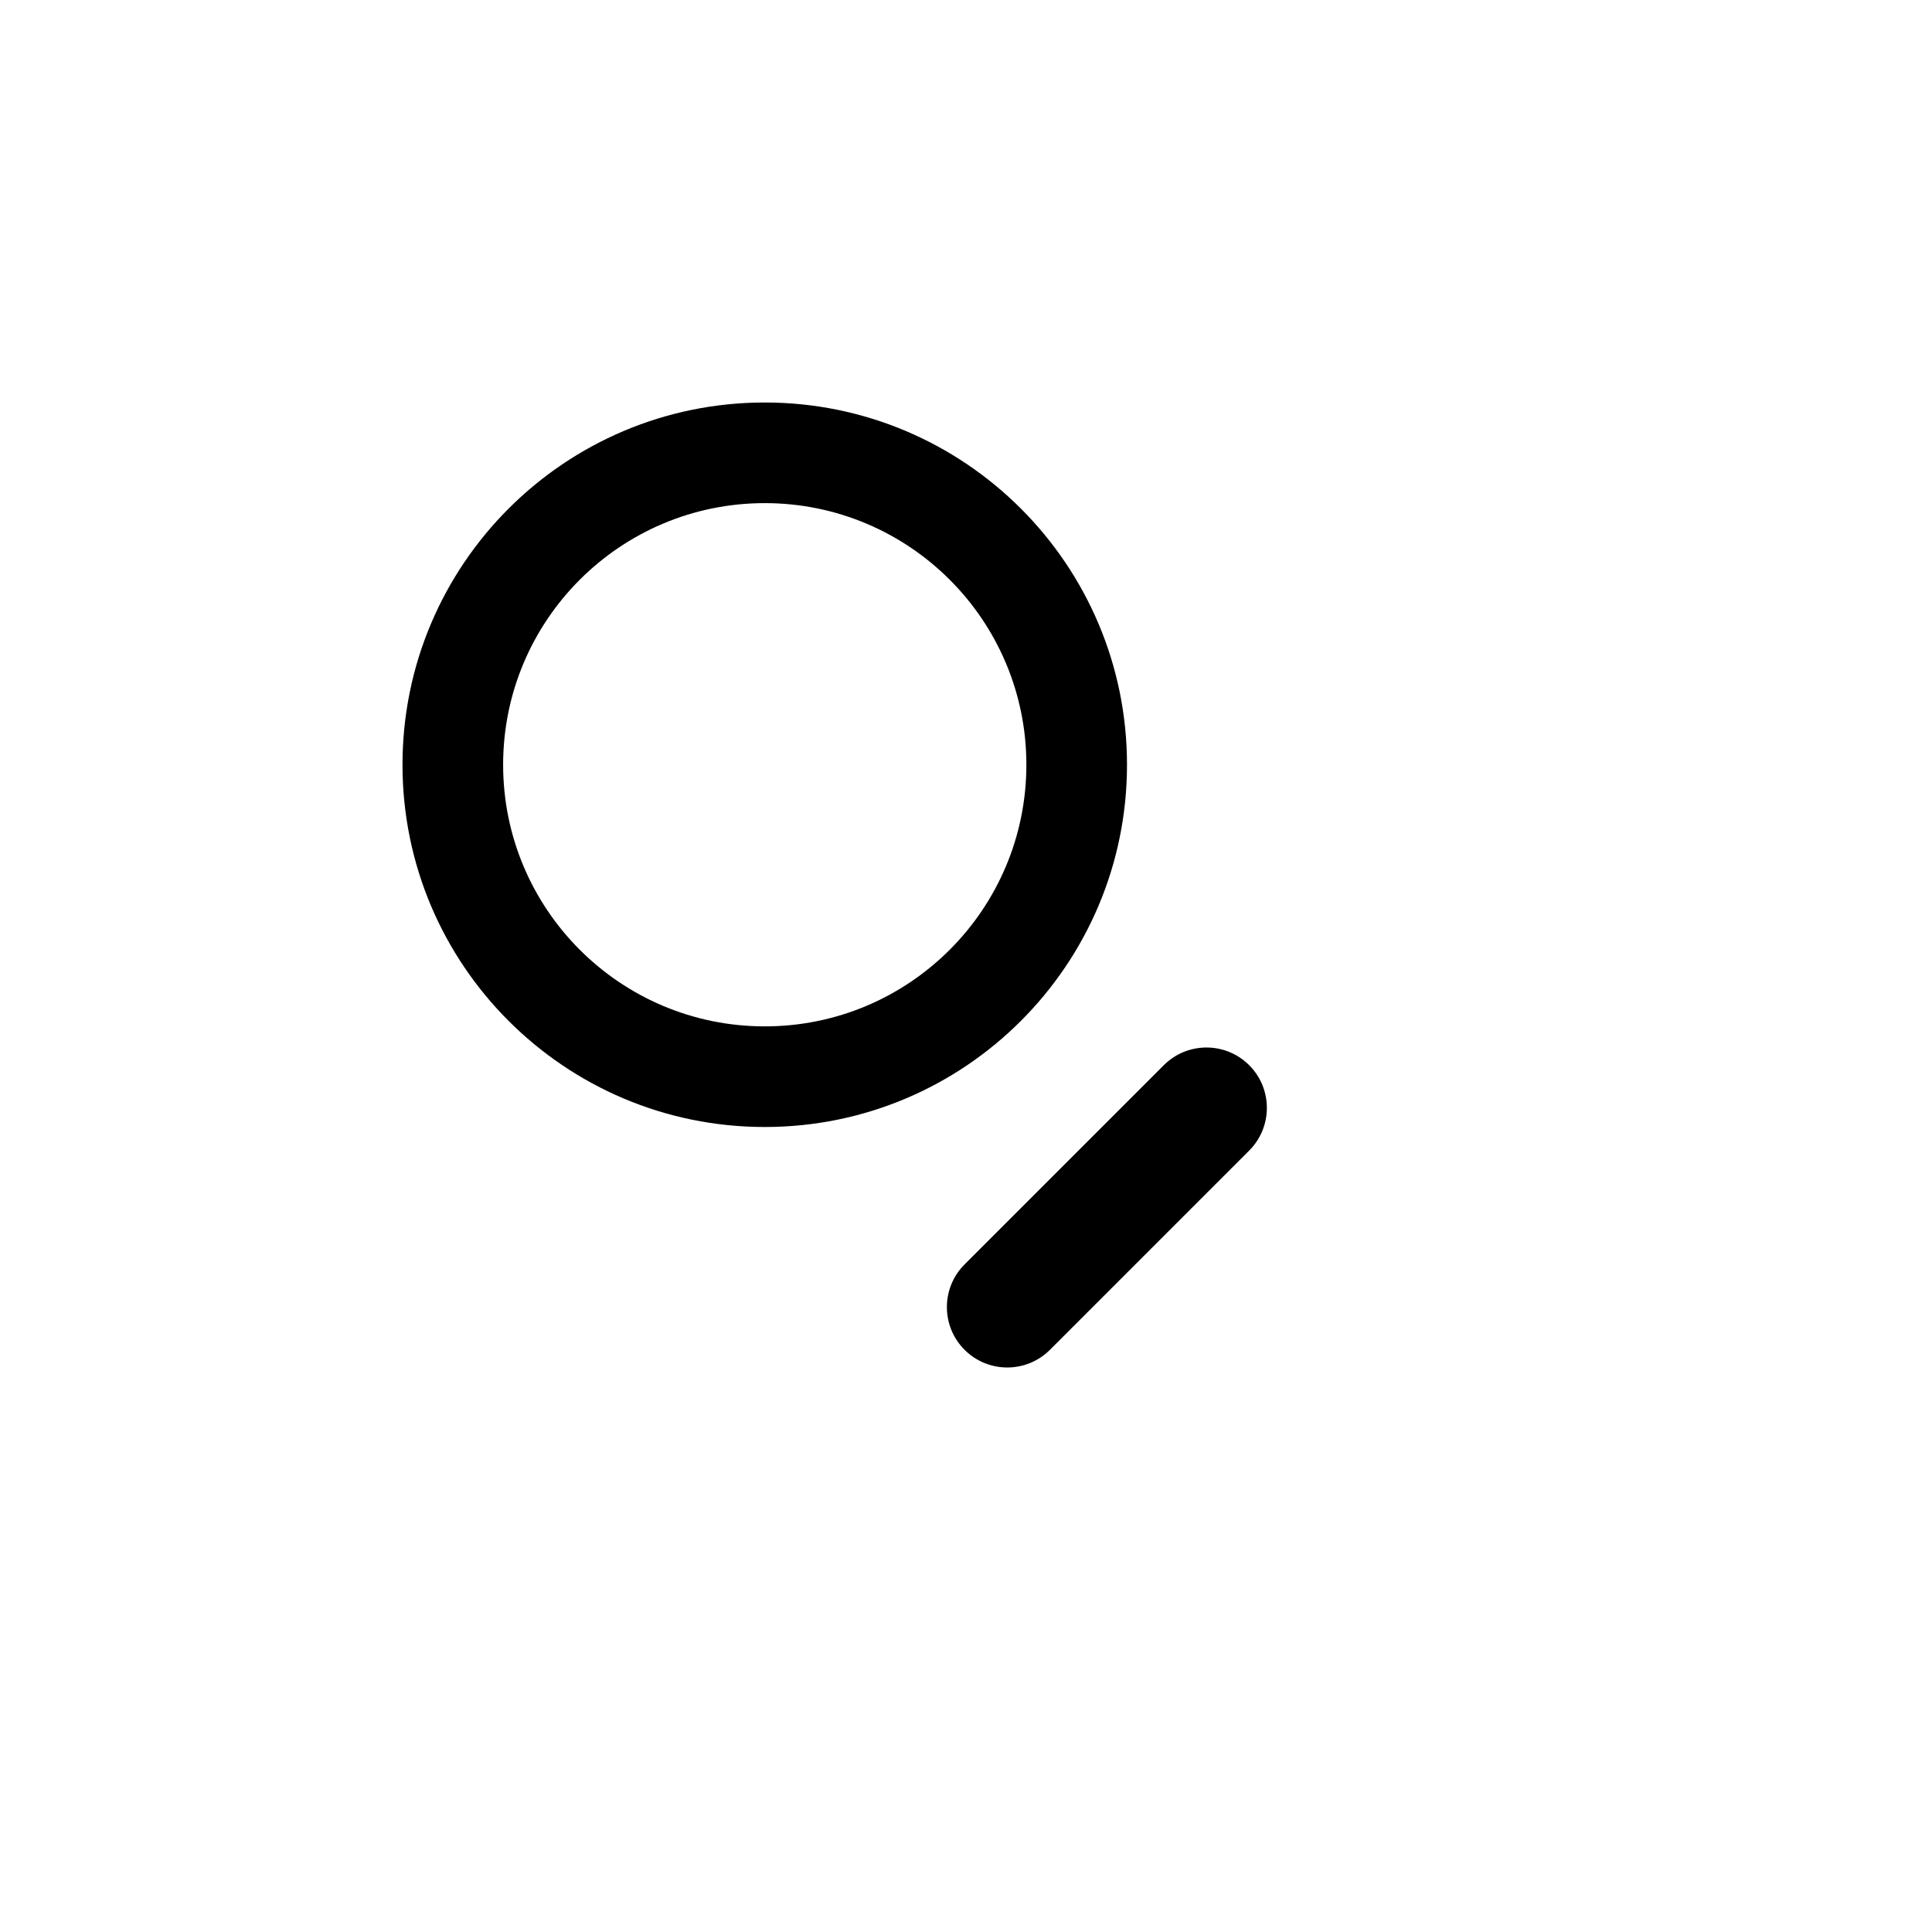
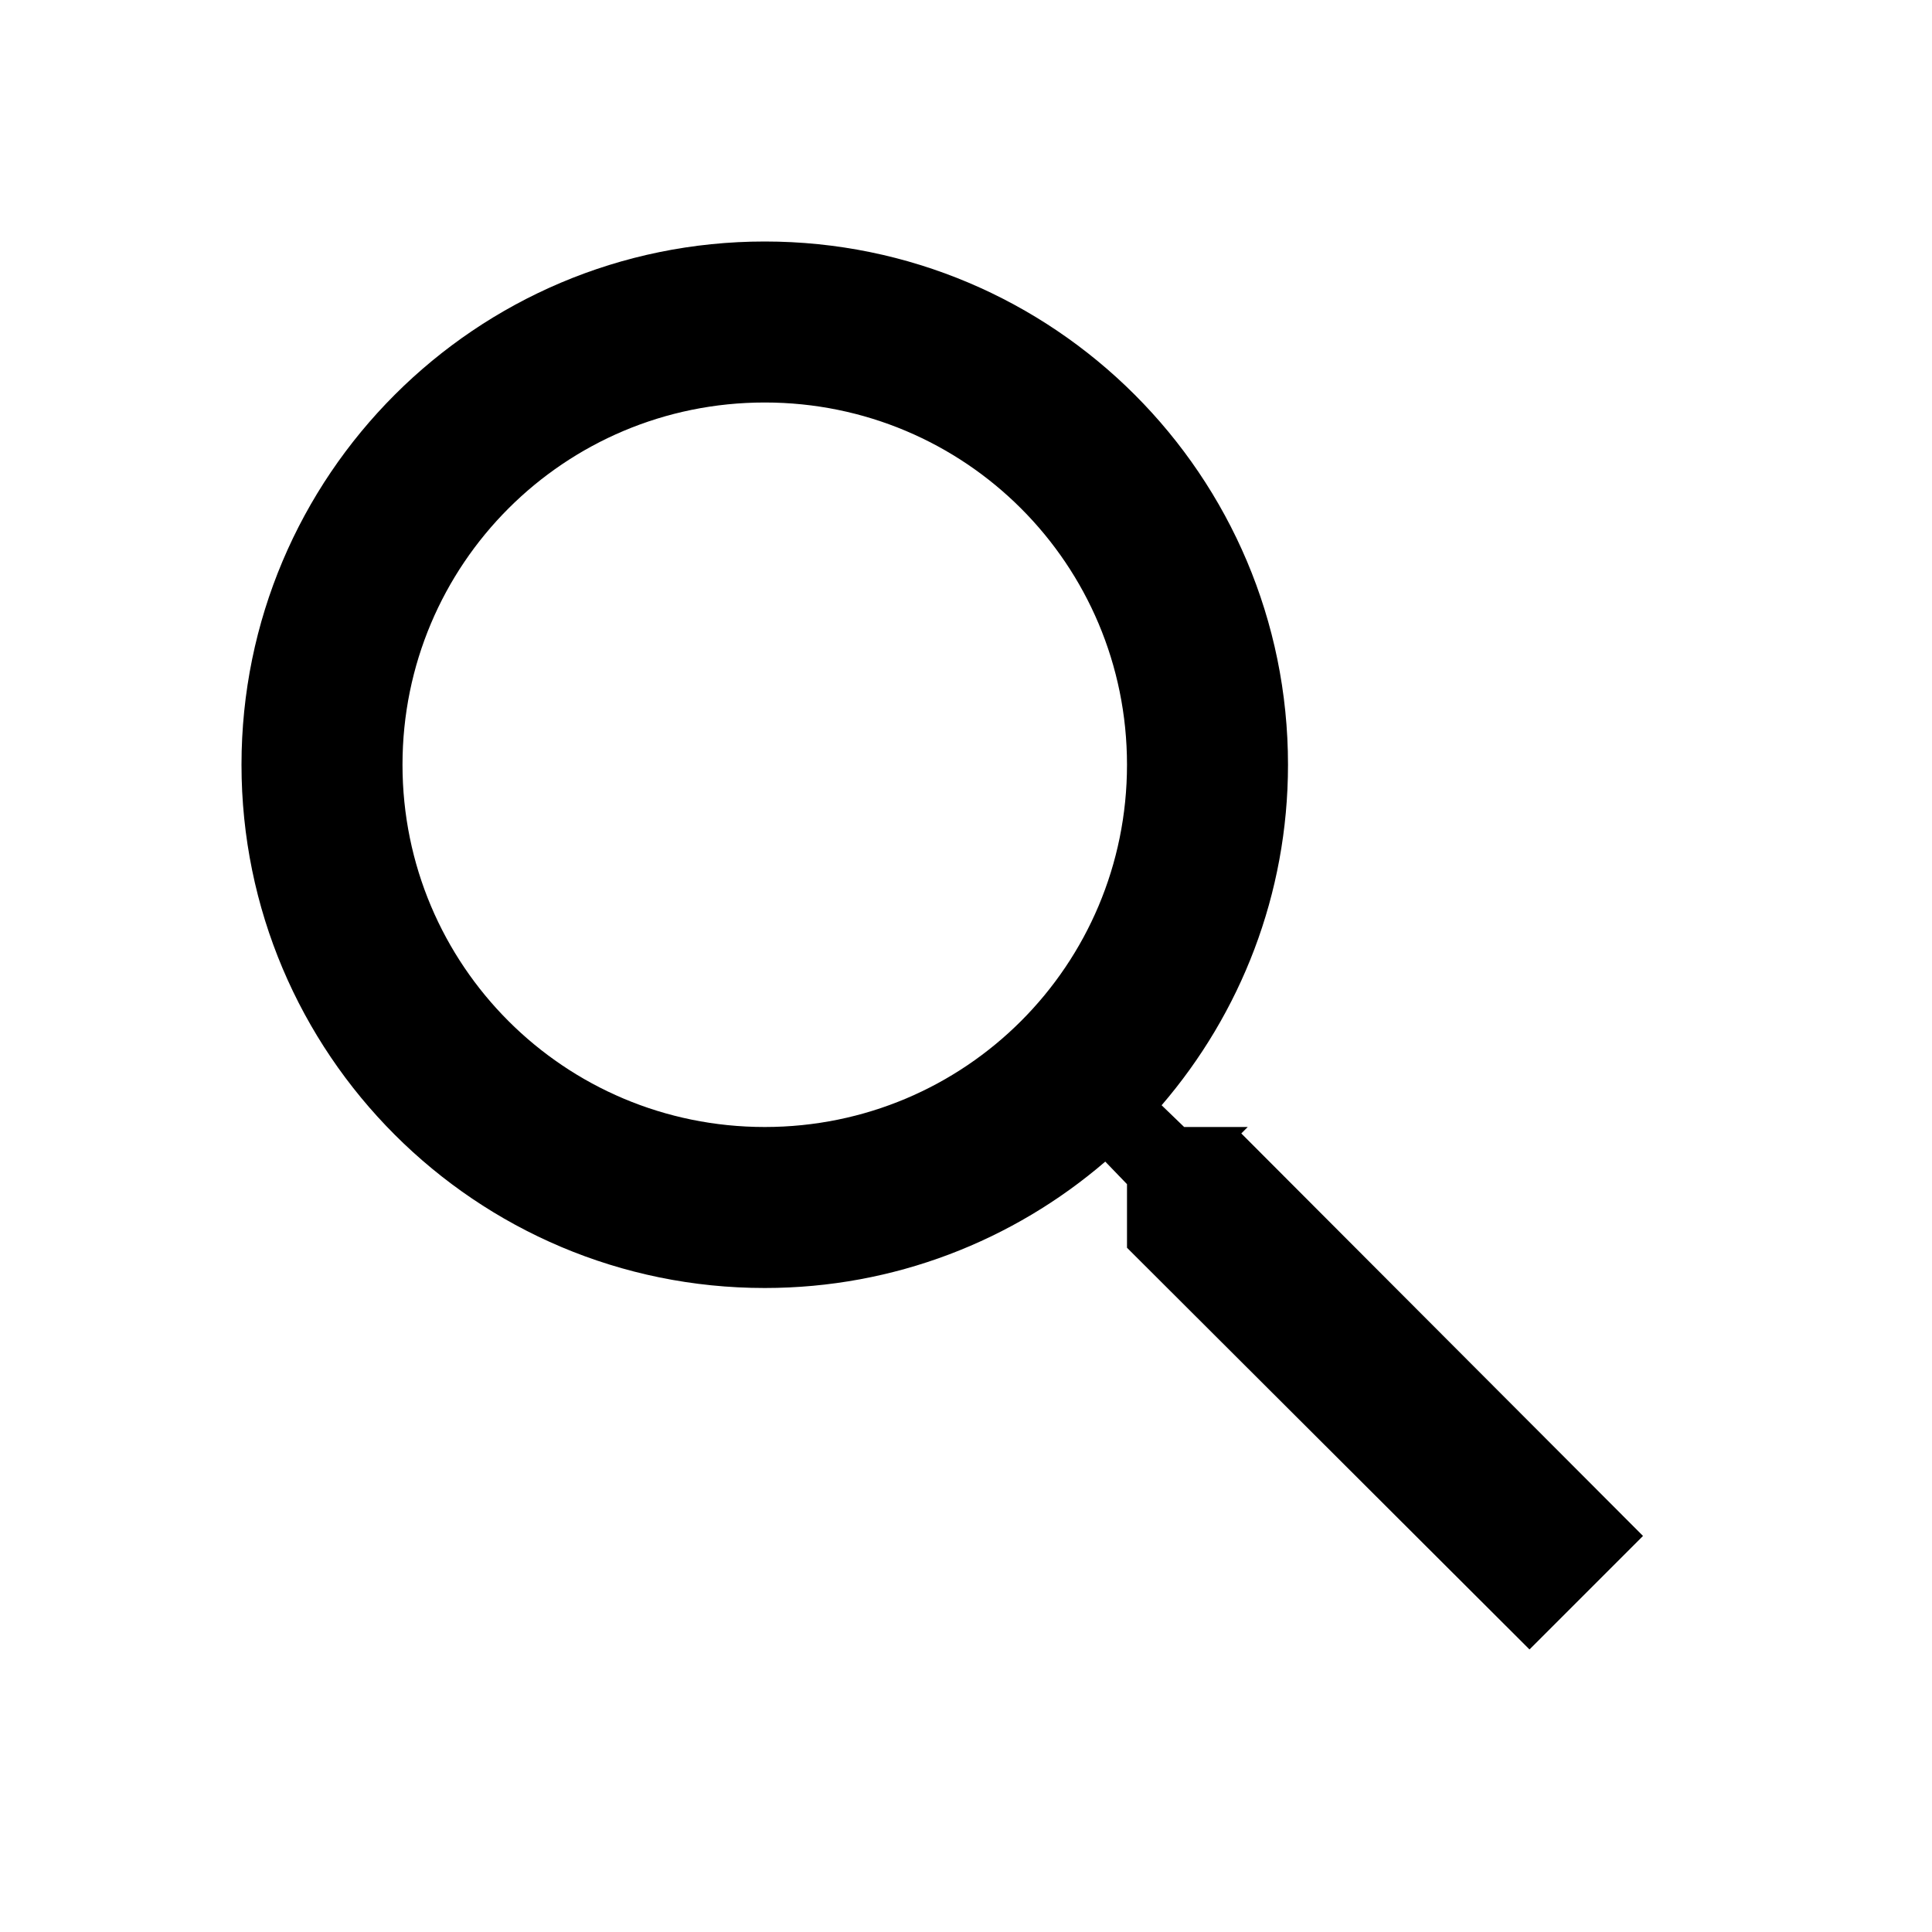
- <svg xmlns="http://www.w3.org/2000/svg" viewBox="0 0 24 24" fill="#000000">
-   <path fill-rule="evenodd" d="M9.5 5a4.5 4.5 0 1 1 0 9 4.5 4.5 0 1 1 0-9zm0 1.25a3.25 3.25 0 1 0 0 6.5 3.25 3.25 0 1 0 0-6.5z" />
-   <rect x="13" y="12.5" width="1.5" height="5" rx="0.75" transform="rotate(45 13.75 15)" />
+ <svg xmlns="http://www.w3.org/2000/svg" viewBox="0 0 24 24" fill="#000">
+   <path d="M15.5 14h-.79l-.28-.27C15.41 12.59 16 11.11 16 9.5 16 5.91 13.09 3 9.5 3S3 5.91 3 9.5 5.91 16 9.5 16c1.61 0 3.09-.59 4.23-1.57l.27.28v.79l5 4.99 1.41-1.41-4.99-5zm-6 0C7.01 14 5 11.99 5 9.5S7.01 5 9.5 5 14 7.01 14 9.5 11.99 14 9.5 14z" />
</svg>
